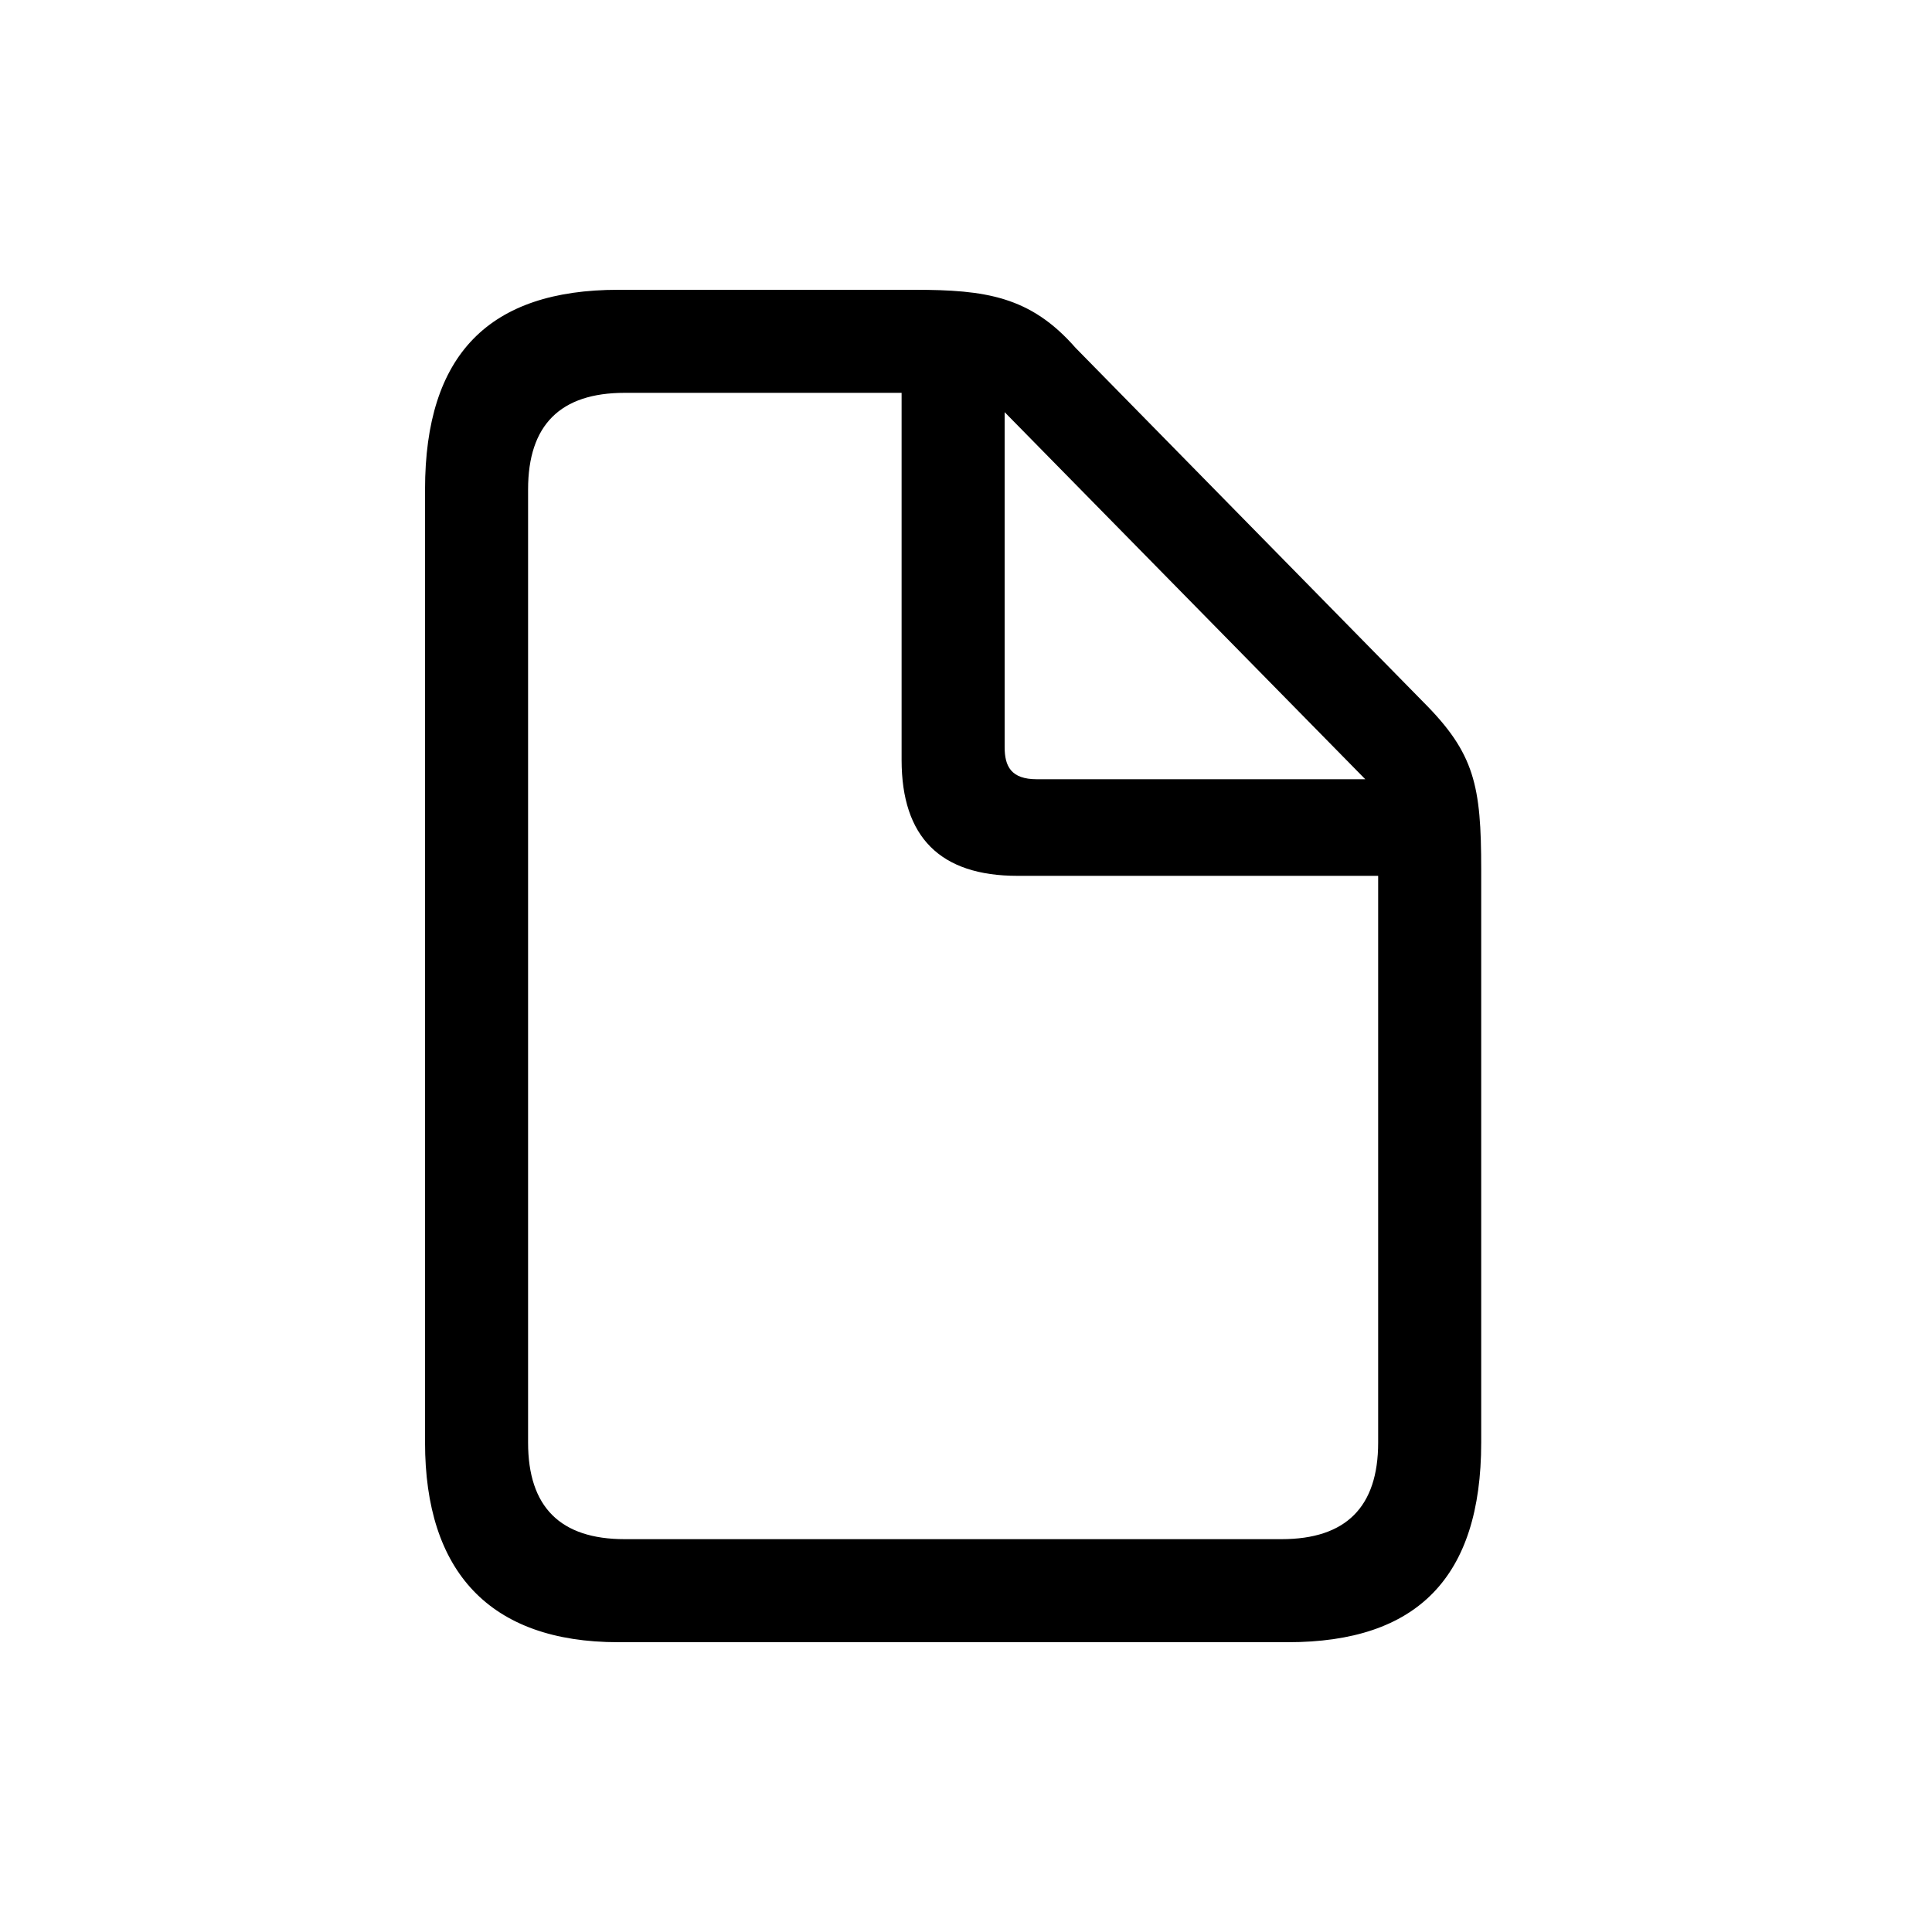
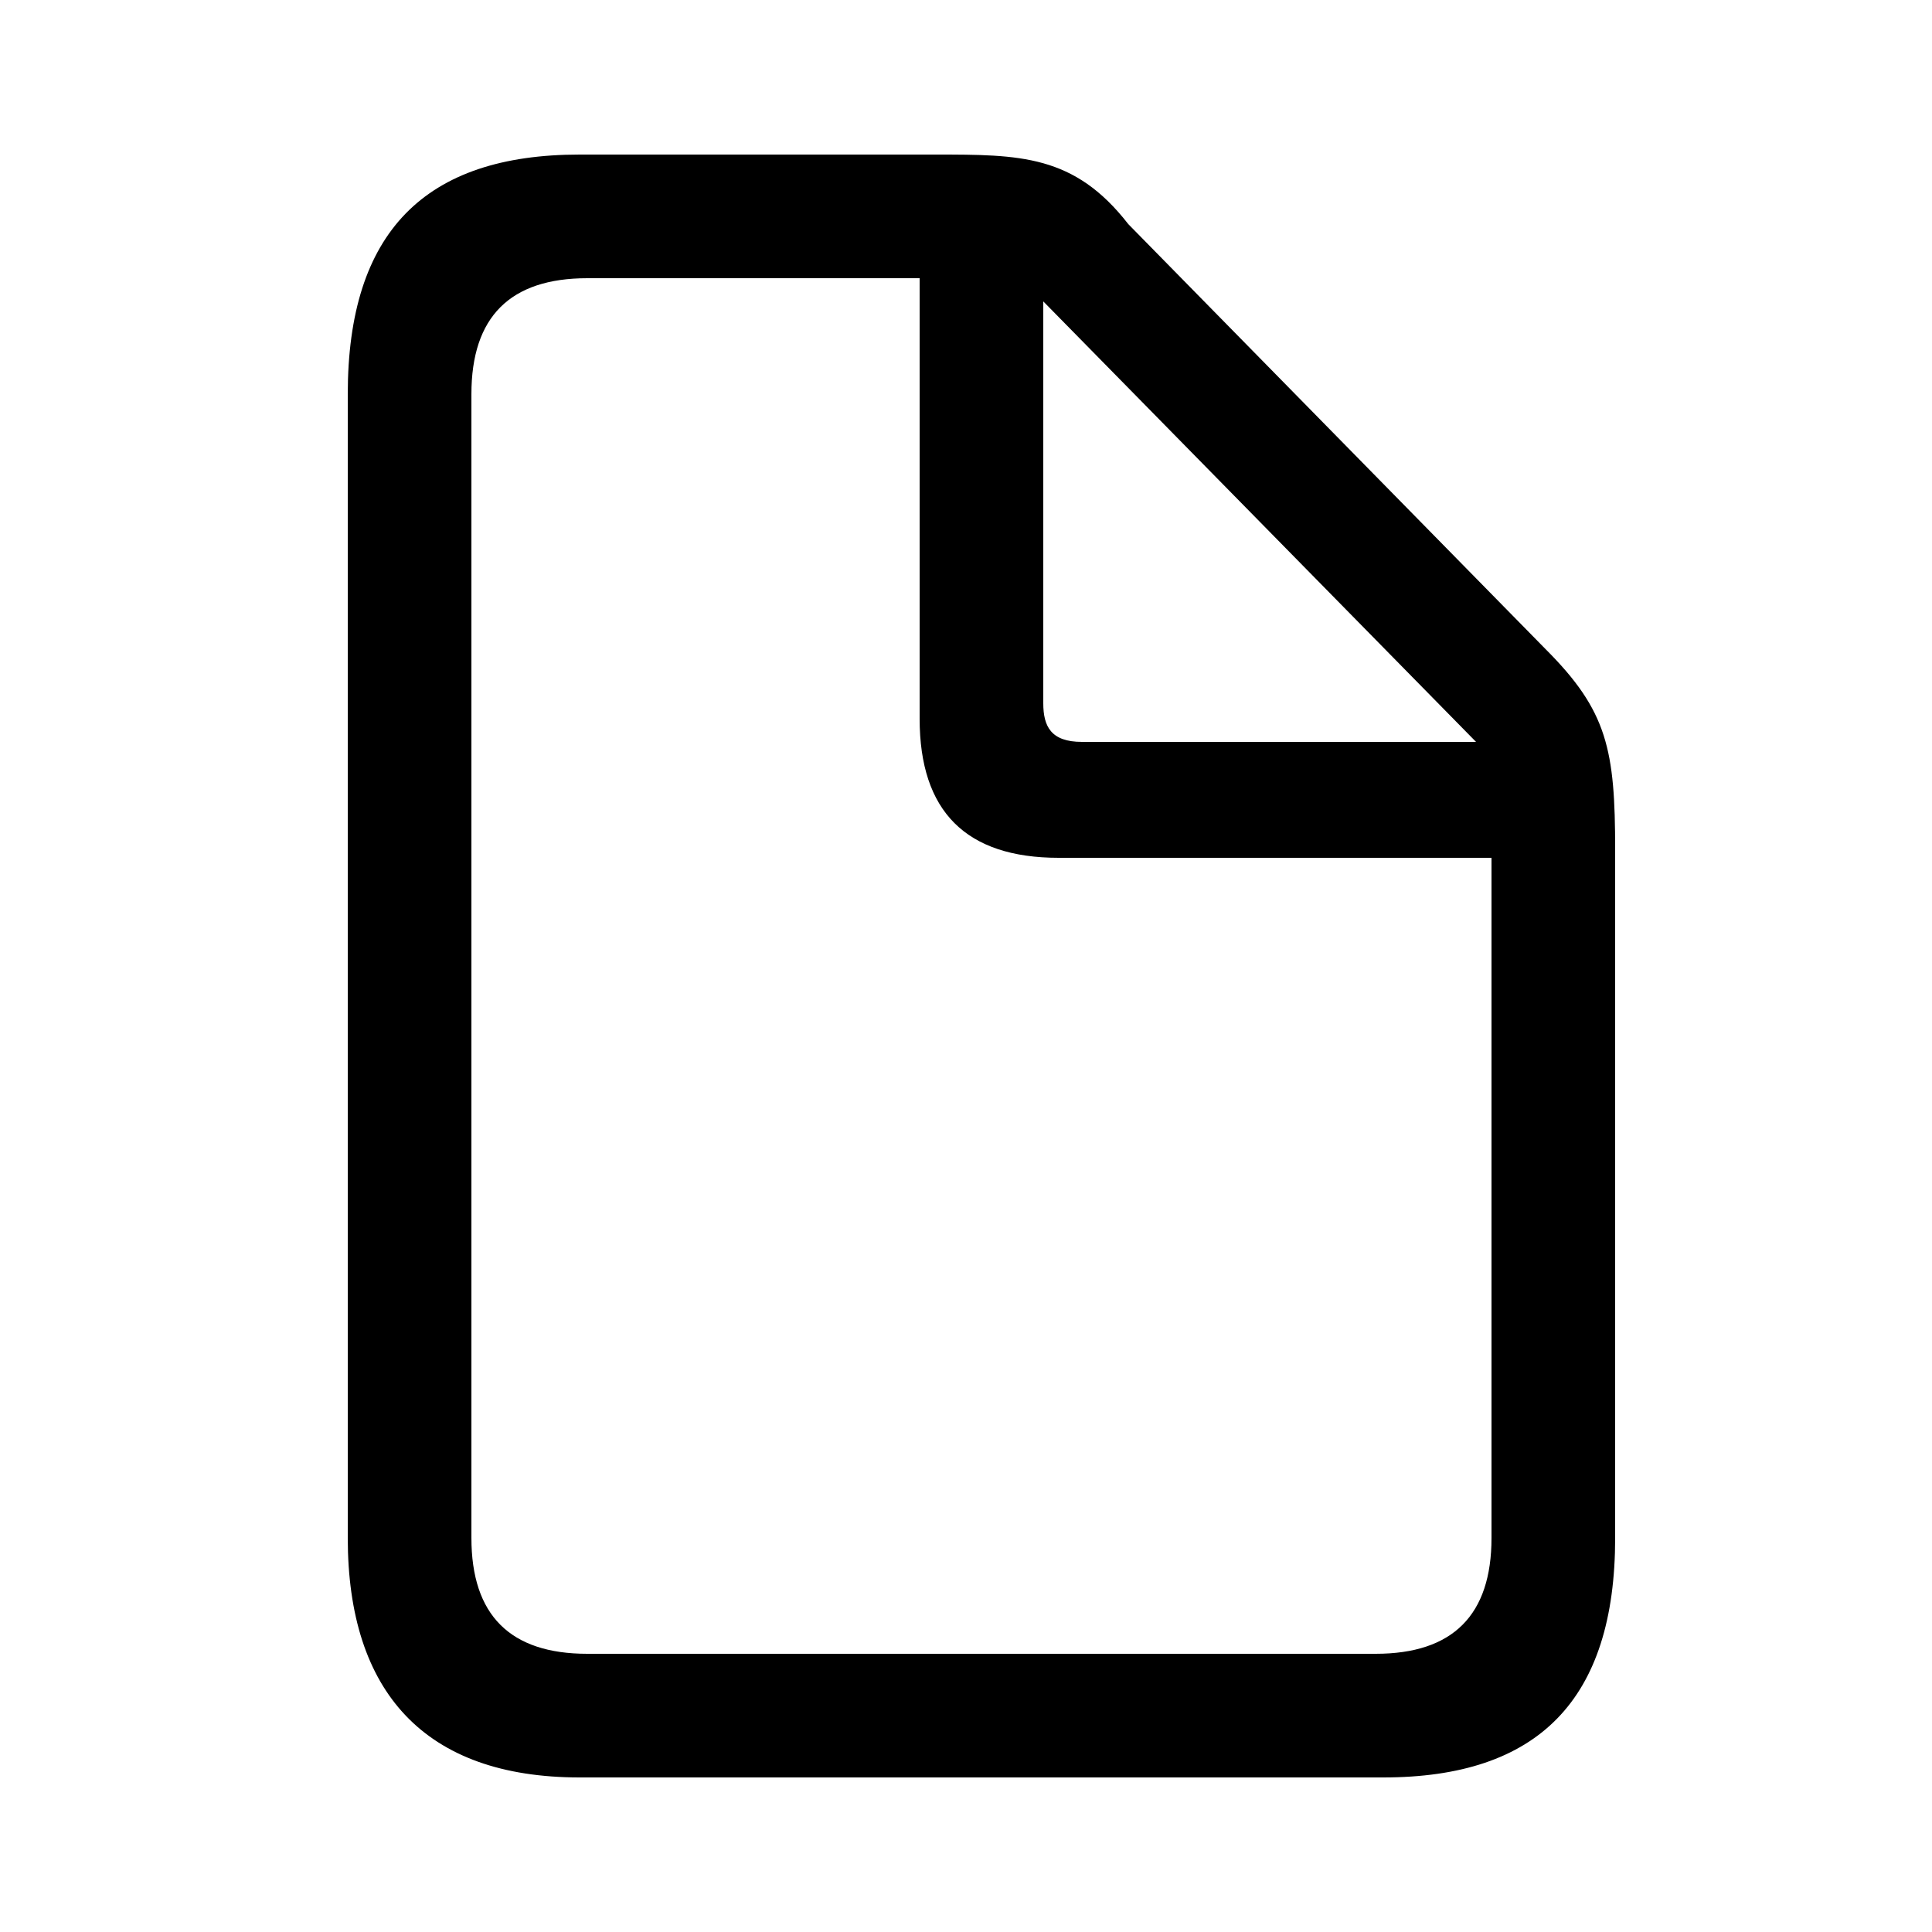
- <svg xmlns="http://www.w3.org/2000/svg" viewBox="0 0 30 30">
-   <path d="M9.6,25.5h10.4c2,0,3-1,3-3.1v-8.9c0-1.3-.1-1.8-.9-2.6l-5.4-5.5c-.7-.8-1.4-.9-2.5-.9h-4.6c-2,0-3,1-3,3.1v14.8c0,2,1,3.1,3,3.1ZM9.7,23.9c-1,0-1.5-.5-1.5-1.5V7.6c0-1,.5-1.5,1.5-1.5h4.3v5.7c0,1.2.6,1.8,1.8,1.8h5.6v8.8c0,1-.5,1.5-1.5,1.5h-10.2ZM16.1,12.1c-.4,0-.5-.2-.5-.5v-5.2l5.6,5.7h-5.1Z" />
+ <svg xmlns="http://www.w3.org/2000/svg" viewBox="-2 -2 25 25">
+   <path d="M5.5,21h10.4c2,0,3-1,3-3.1v-8.9c0-1.3-.1-1.8-.9-2.6L12.6.9C11.9,0,11.2,0,10.1,0h-4.6C3.5,0,2.5,1,2.5,3.1v14.8c0,2,1,3.1,3,3.1ZM5.6,19.4c-1,0-1.5-.5-1.5-1.5V3.1c0-1,.5-1.5,1.5-1.5h4.3v5.7c0,1.2.6,1.8,1.8,1.8h5.6v8.8c0,1-.5,1.5-1.5,1.5H5.6ZM12,7.6c-.4,0-.5-.2-.5-.5V1.9l5.6,5.7h-5.1Z" />
</svg>
